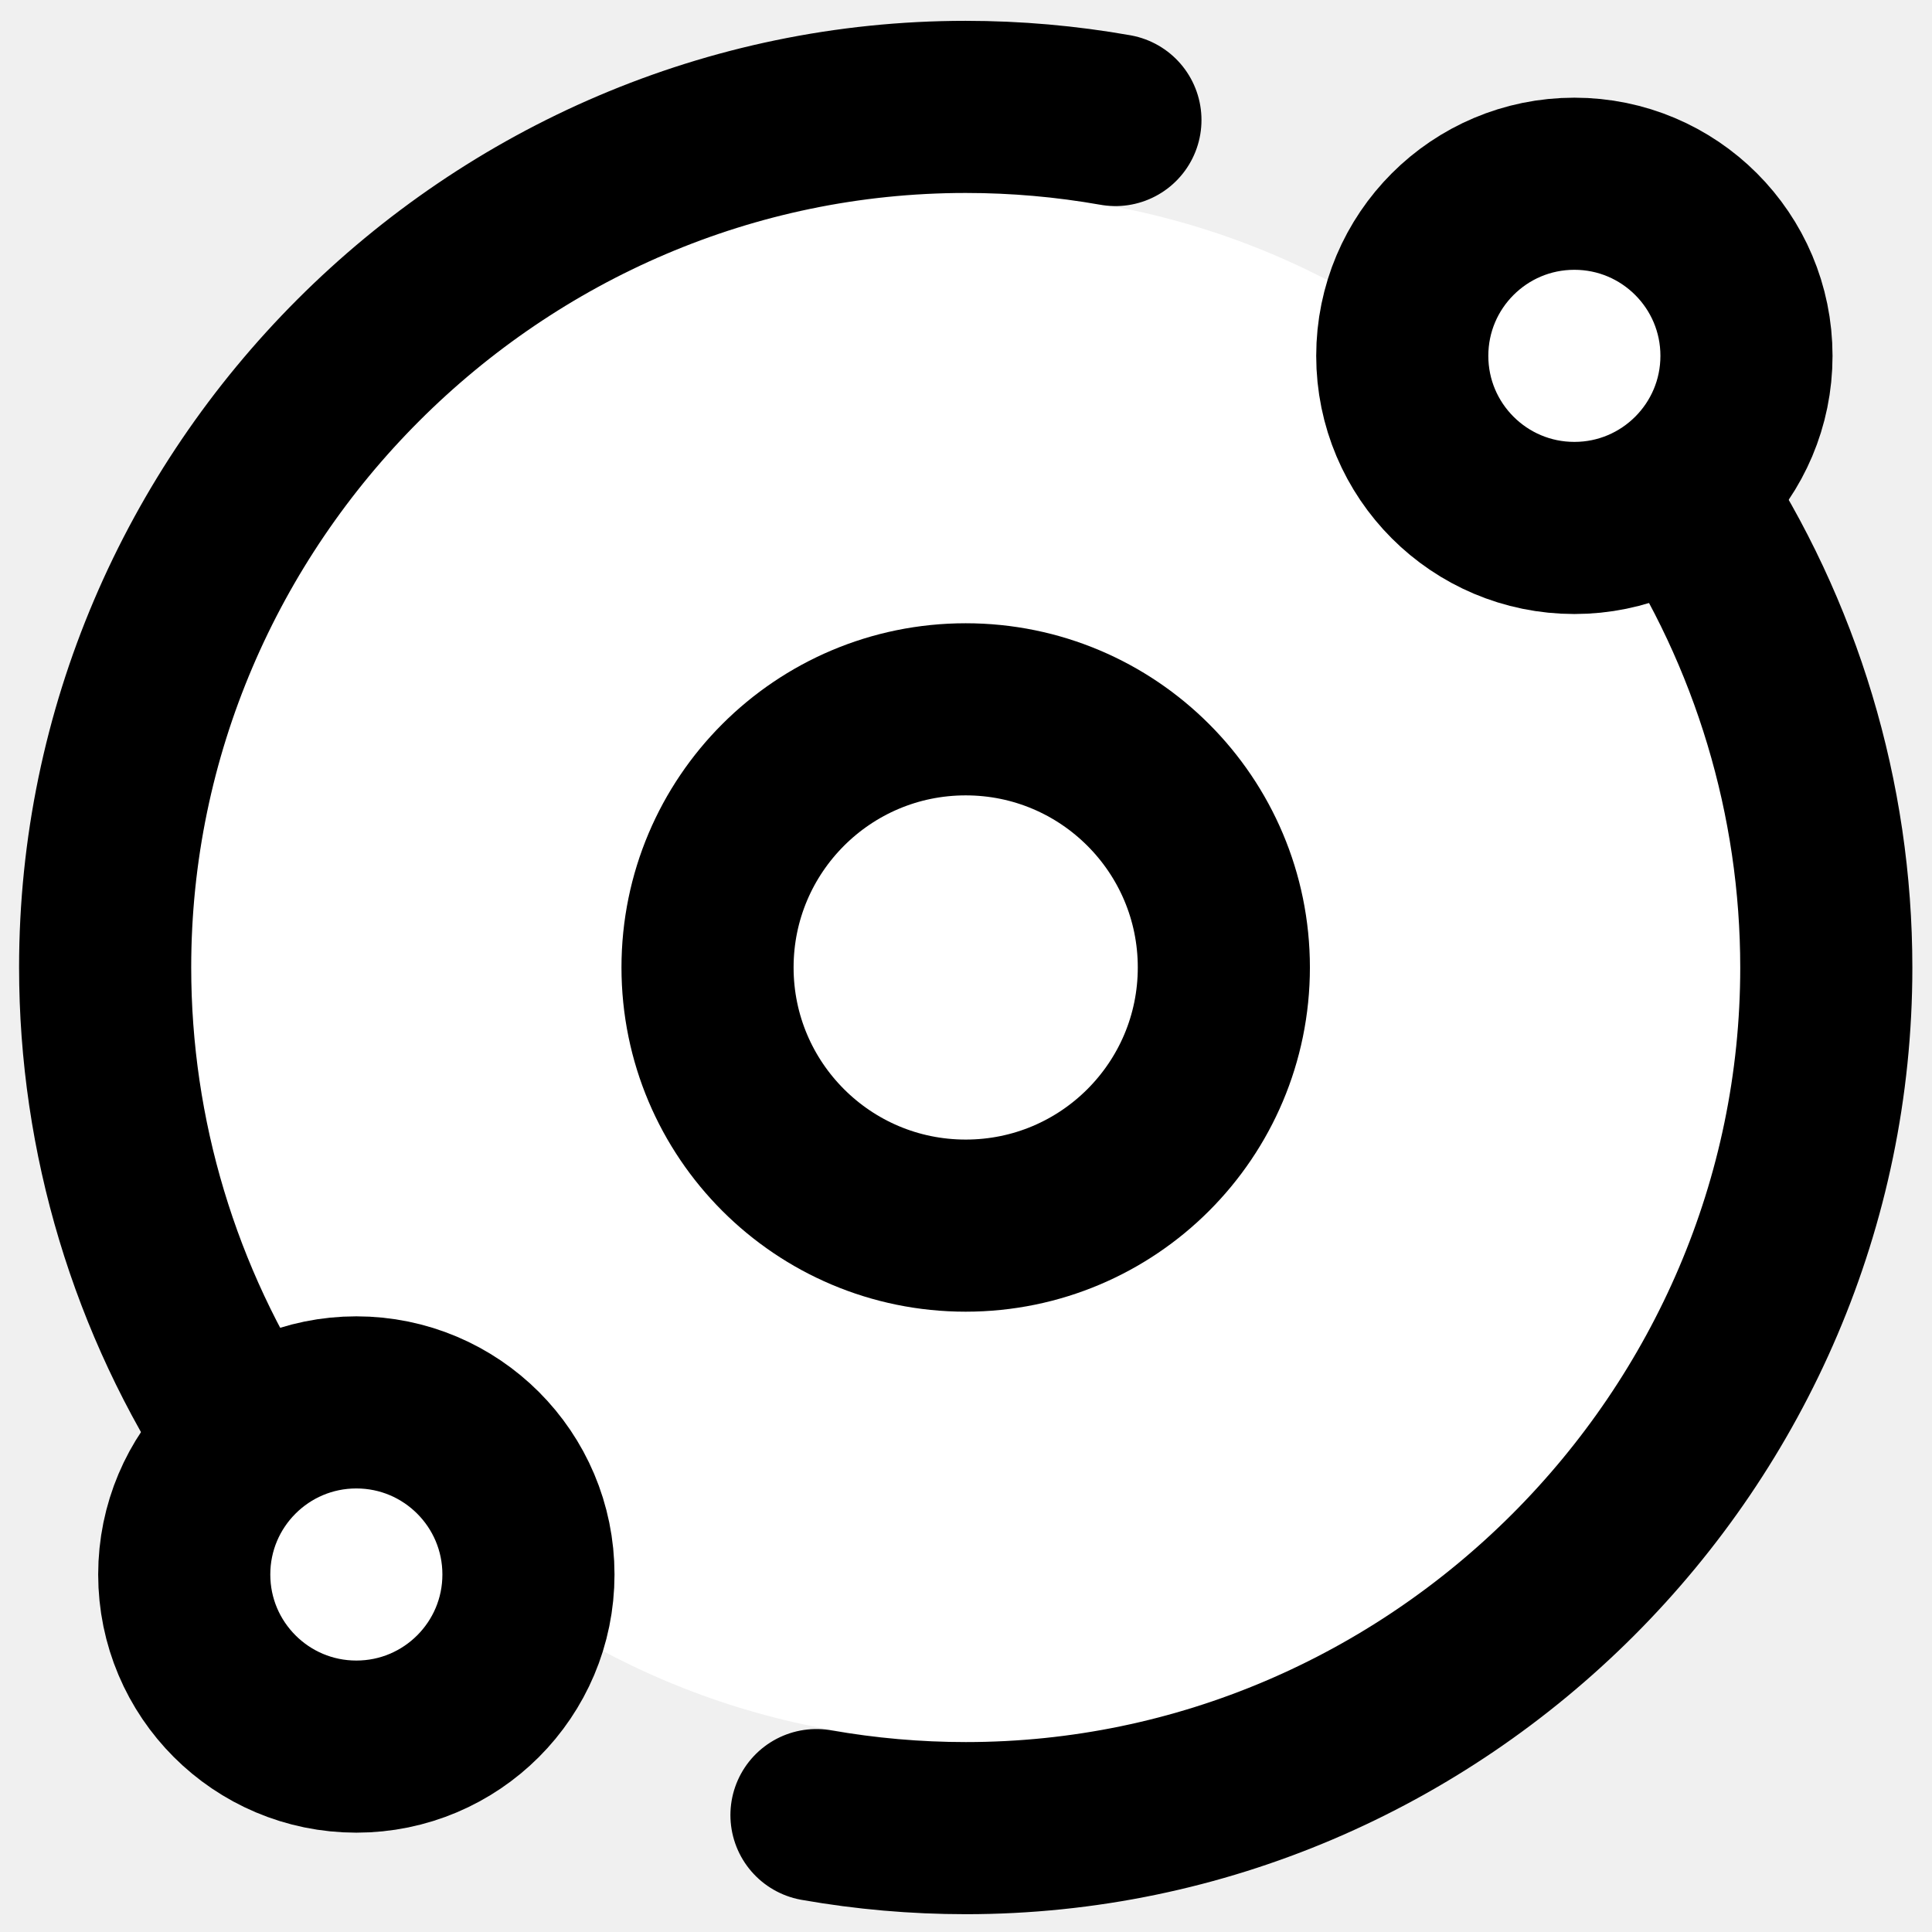
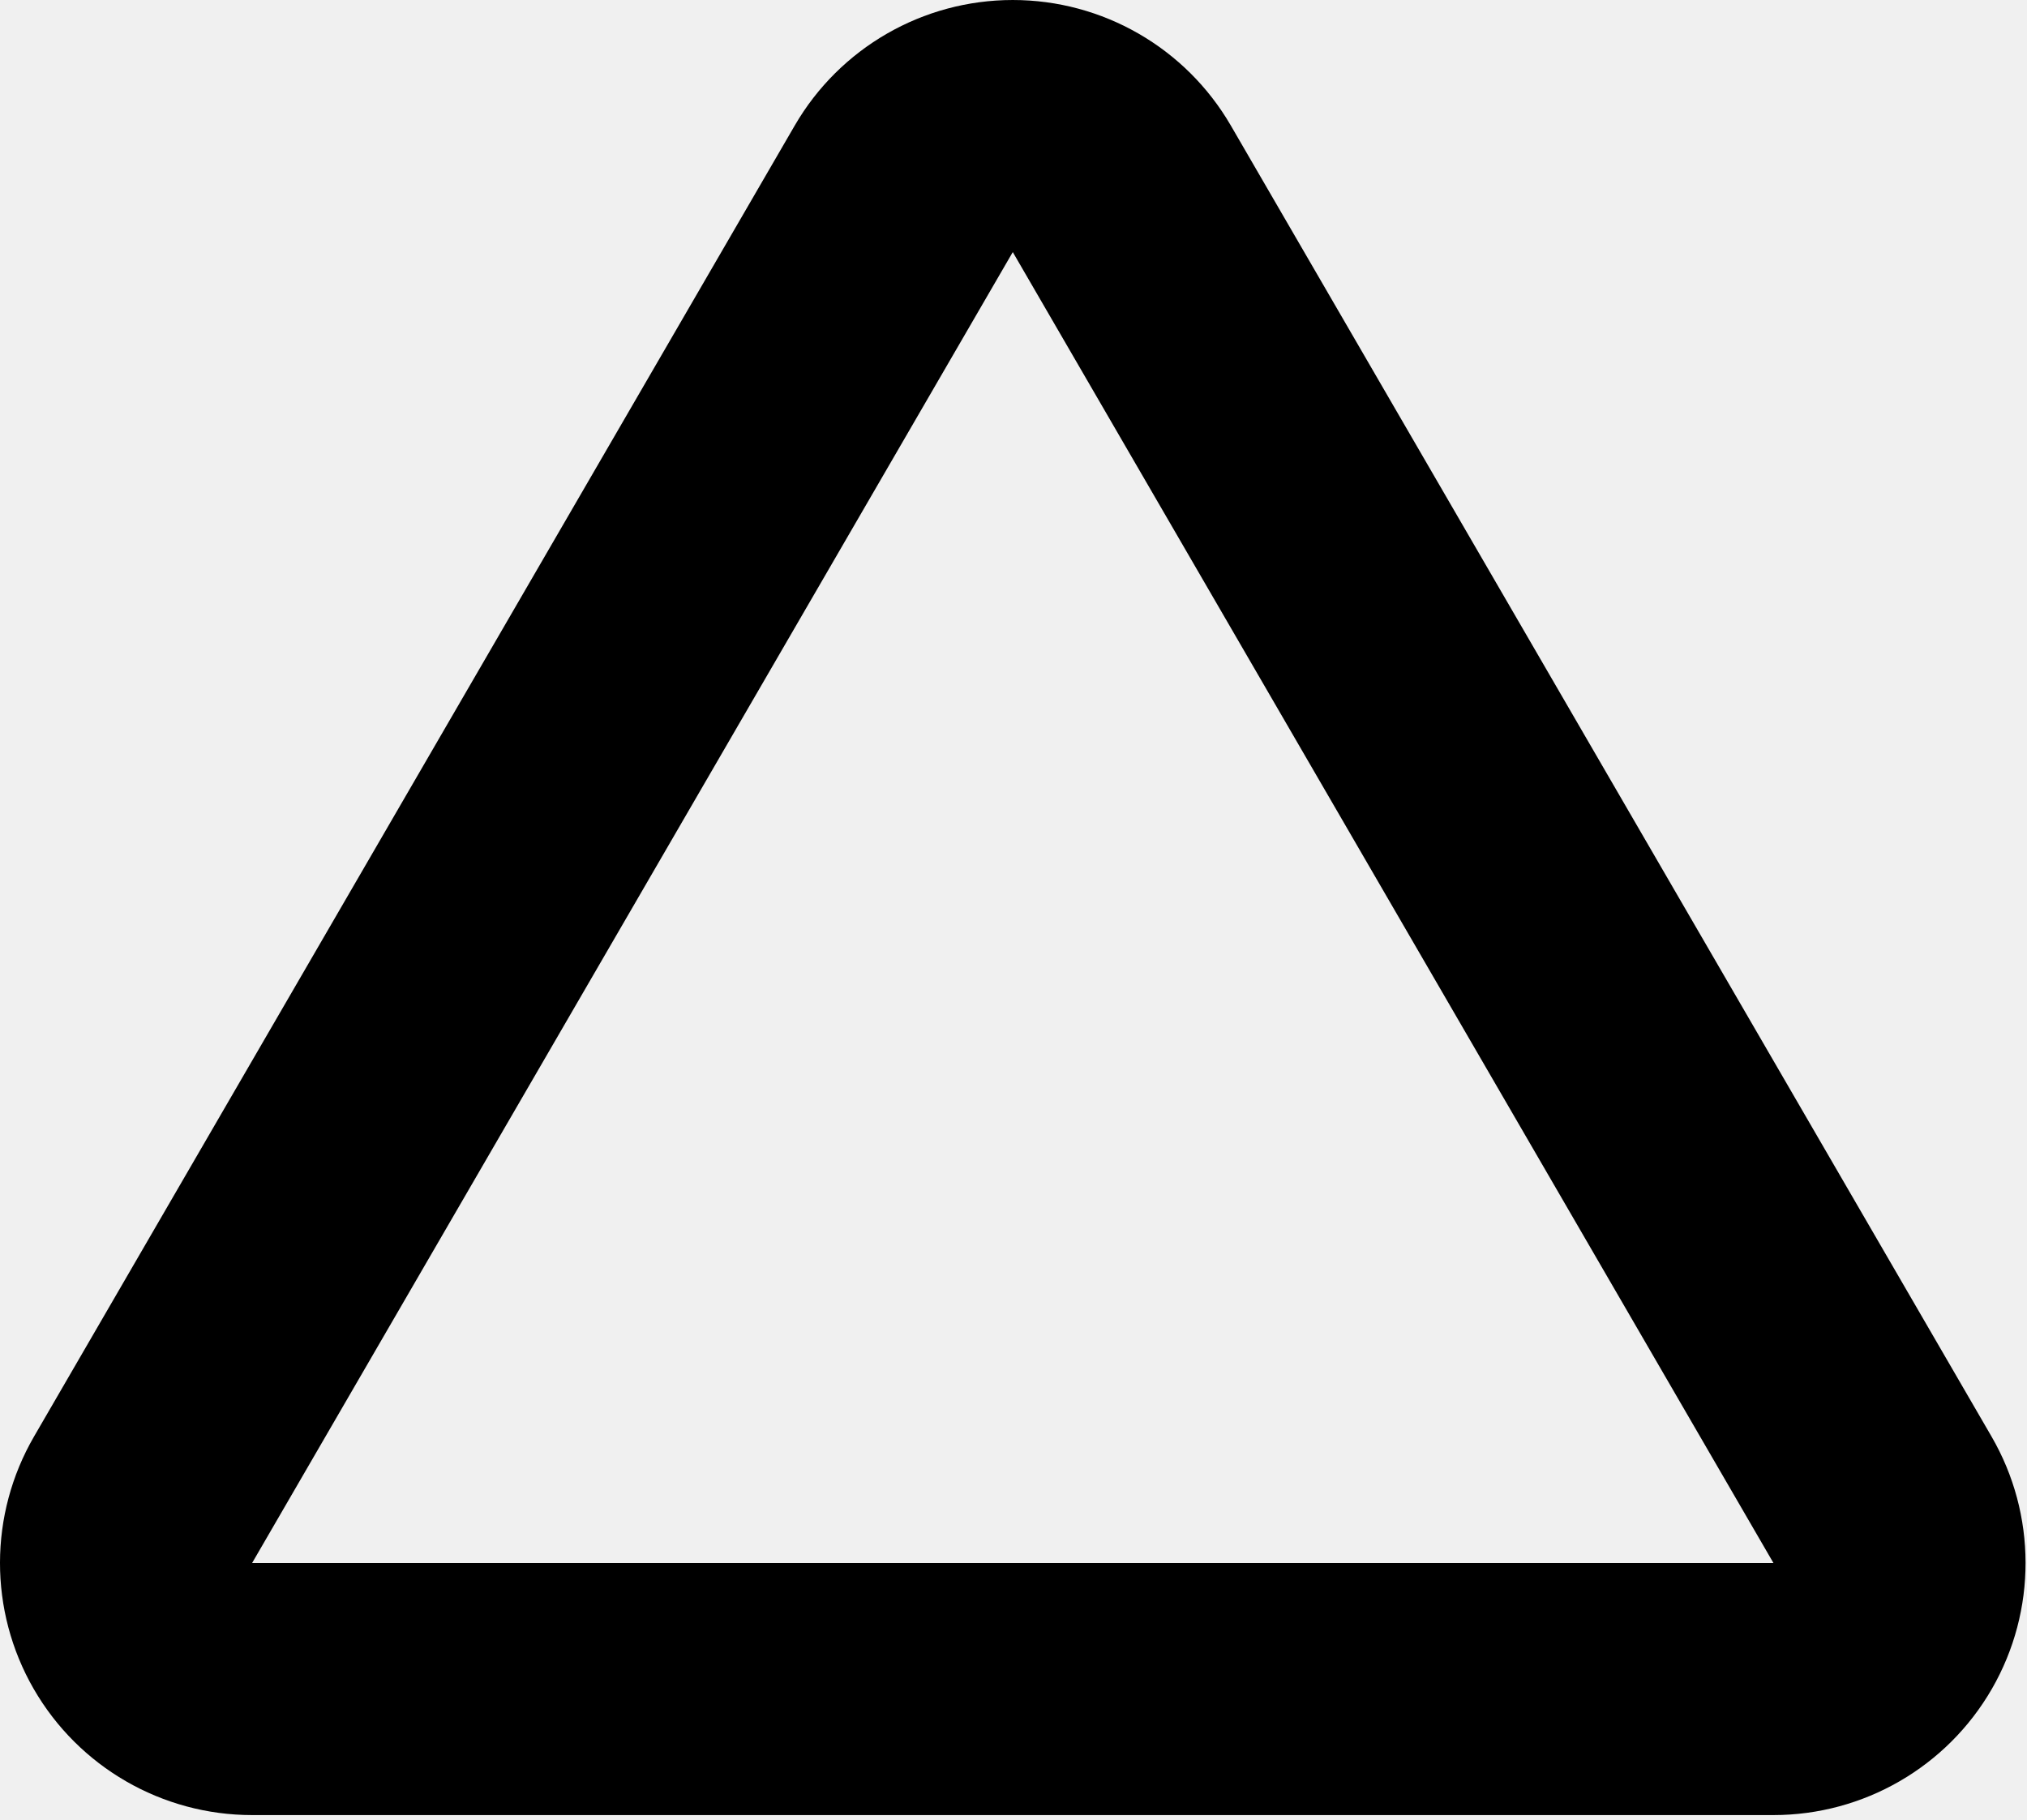
- <svg xmlns="http://www.w3.org/2000/svg" width="100%" height="100%" viewBox="0 0 570 570" version="1.1" xml:space="preserve" style="fill-rule:evenodd;clip-rule:evenodd;stroke-linecap:round;stroke-linejoin:round;">
-   <rect id="Artboard1" x="0" y="0" width="569.836" height="569.76" style="fill:none;" />
-   <ellipse cx="285.84" cy="285.434" rx="229.424" ry="228.493" style="fill:#fff;" />
-   <path d="M496.671,145.393c27.485,41.543 42.144,90.271 42.144,140.083c0,139.275 -114.606,253.881 -253.881,253.881c-14.767,0 -29.506,-1.288 -44.049,-3.85" style="fill:none;fill-rule:nonzero;stroke:#000;stroke-width:50.78px;" />
-   <path d="M73.147,425.474c-27.473,-41.537 -42.127,-90.255 -42.127,-140.056c-0,-139.275 114.606,-253.881 253.881,-253.881c14.812,0 29.597,1.296 44.183,3.874" style="fill:none;fill-rule:nonzero;stroke:#000;stroke-width:50.78px;" />
-   <circle cx="284.909" cy="285.434" r="76.164" style="fill:#fff;stroke:#000;stroke-width:50.78px;" />
-   <circle cx="464.488" cy="104.986" r="50.776" style="fill:#fff;stroke:#000;stroke-width:50.78px;" />
-   <circle cx="105.133" cy="464.526" r="50.776" style="fill:#fff;stroke:#000;stroke-width:50.78px;" />
+ <svg xmlns="http://www.w3.org/2000/svg" width="100%" height="100%" viewBox="0 0 469 421" version="1.1" xml:space="preserve" style="fill-rule:evenodd;clip-rule:evenodd;stroke-linejoin:round;stroke-miterlimit:2;">
+   <g transform="matrix(1,0,0,1,-1570.667,-1543.925)">
+     <g transform="matrix(0.830189,0,0,0.80466,776.3962,347.7938)">
+       <path d="M1239,1559L1451,1936L1027,1936L1239,1559Z" style="fill:rgb(235,235,235);fill-opacity:0;" />
+       <path d="M1299.777,1522.62L1511.777,1899.62C1524.388,1922.046 1524.43,1949.713 1511.889,1972.181C1499.347,1994.648 1476.13,2008.494 1451,2008.494L1027,2008.494C1001.87,2008.494 978.653,1994.648 966.111,1972.181C953.57,1949.713 953.612,1922.046 966.223,1899.62L1178.223,1522.62C1190.794,1500.265 1213.95,1486.506 1239,1486.506C1264.05,1486.506 1287.206,1500.265 1299.777,1522.62ZM1239,1559L1027,1936L1451,1936L1239,1559Z" />
+     </g>
+   </g>
</svg>
